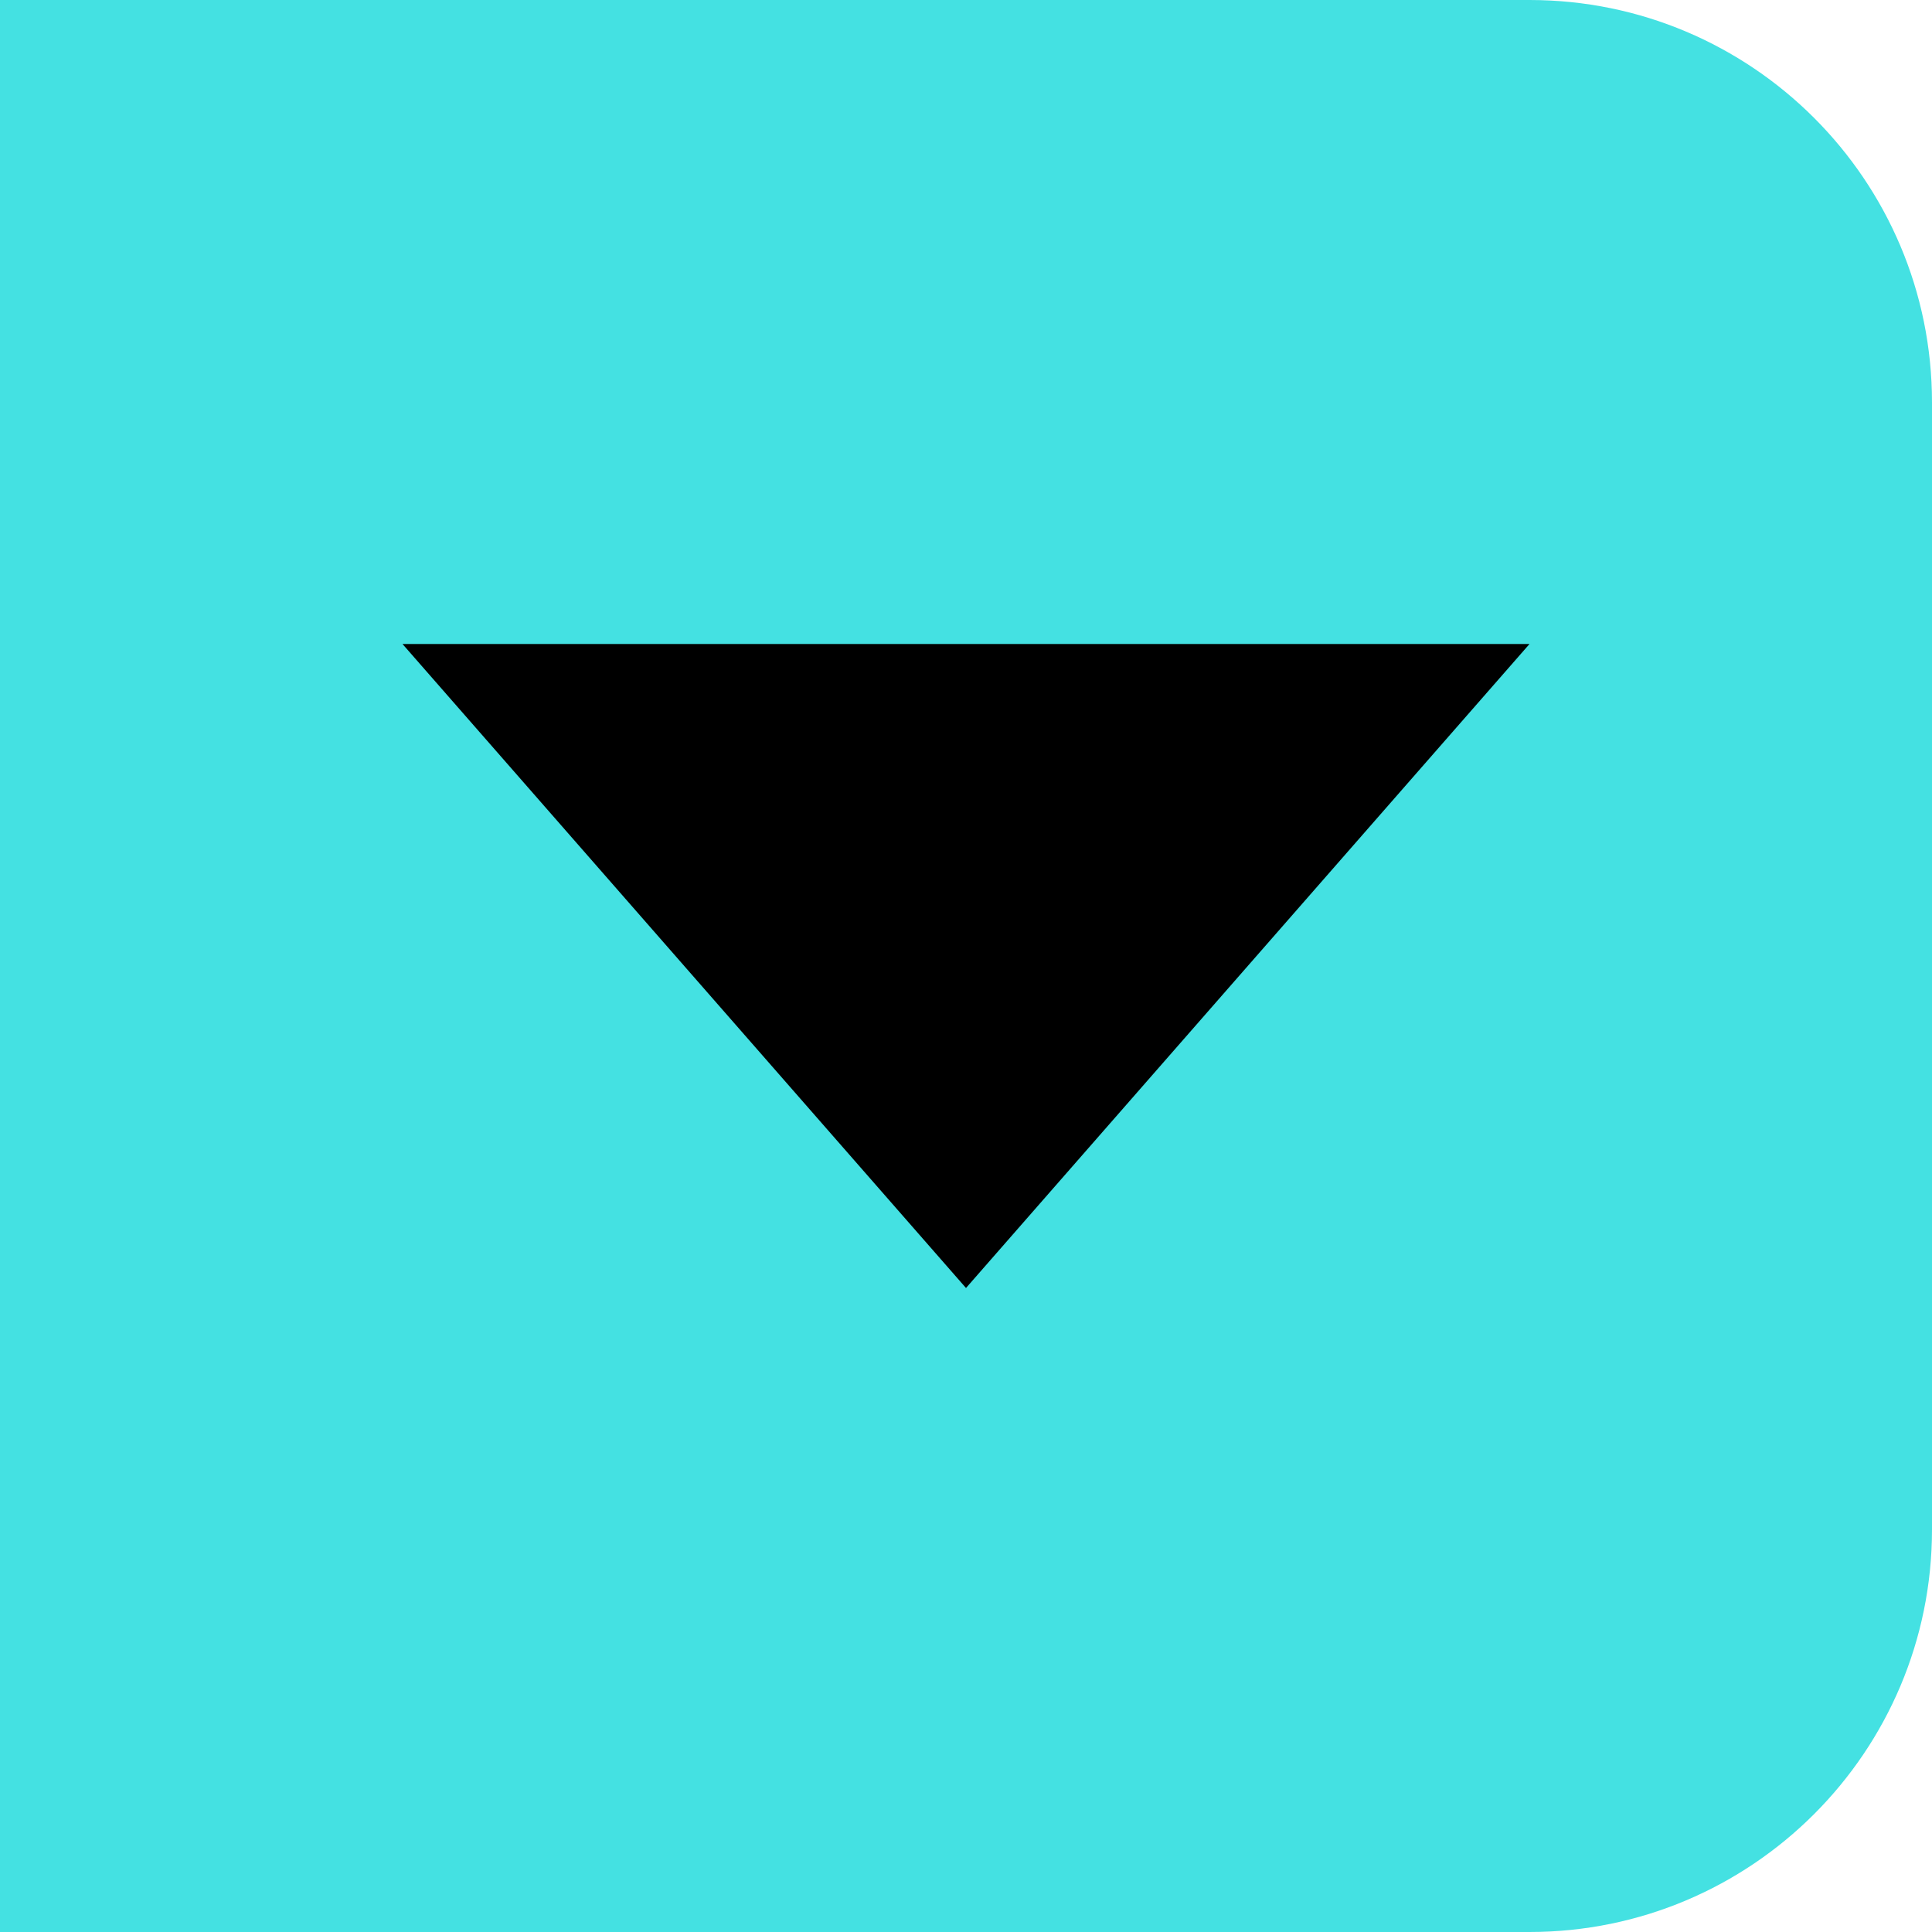
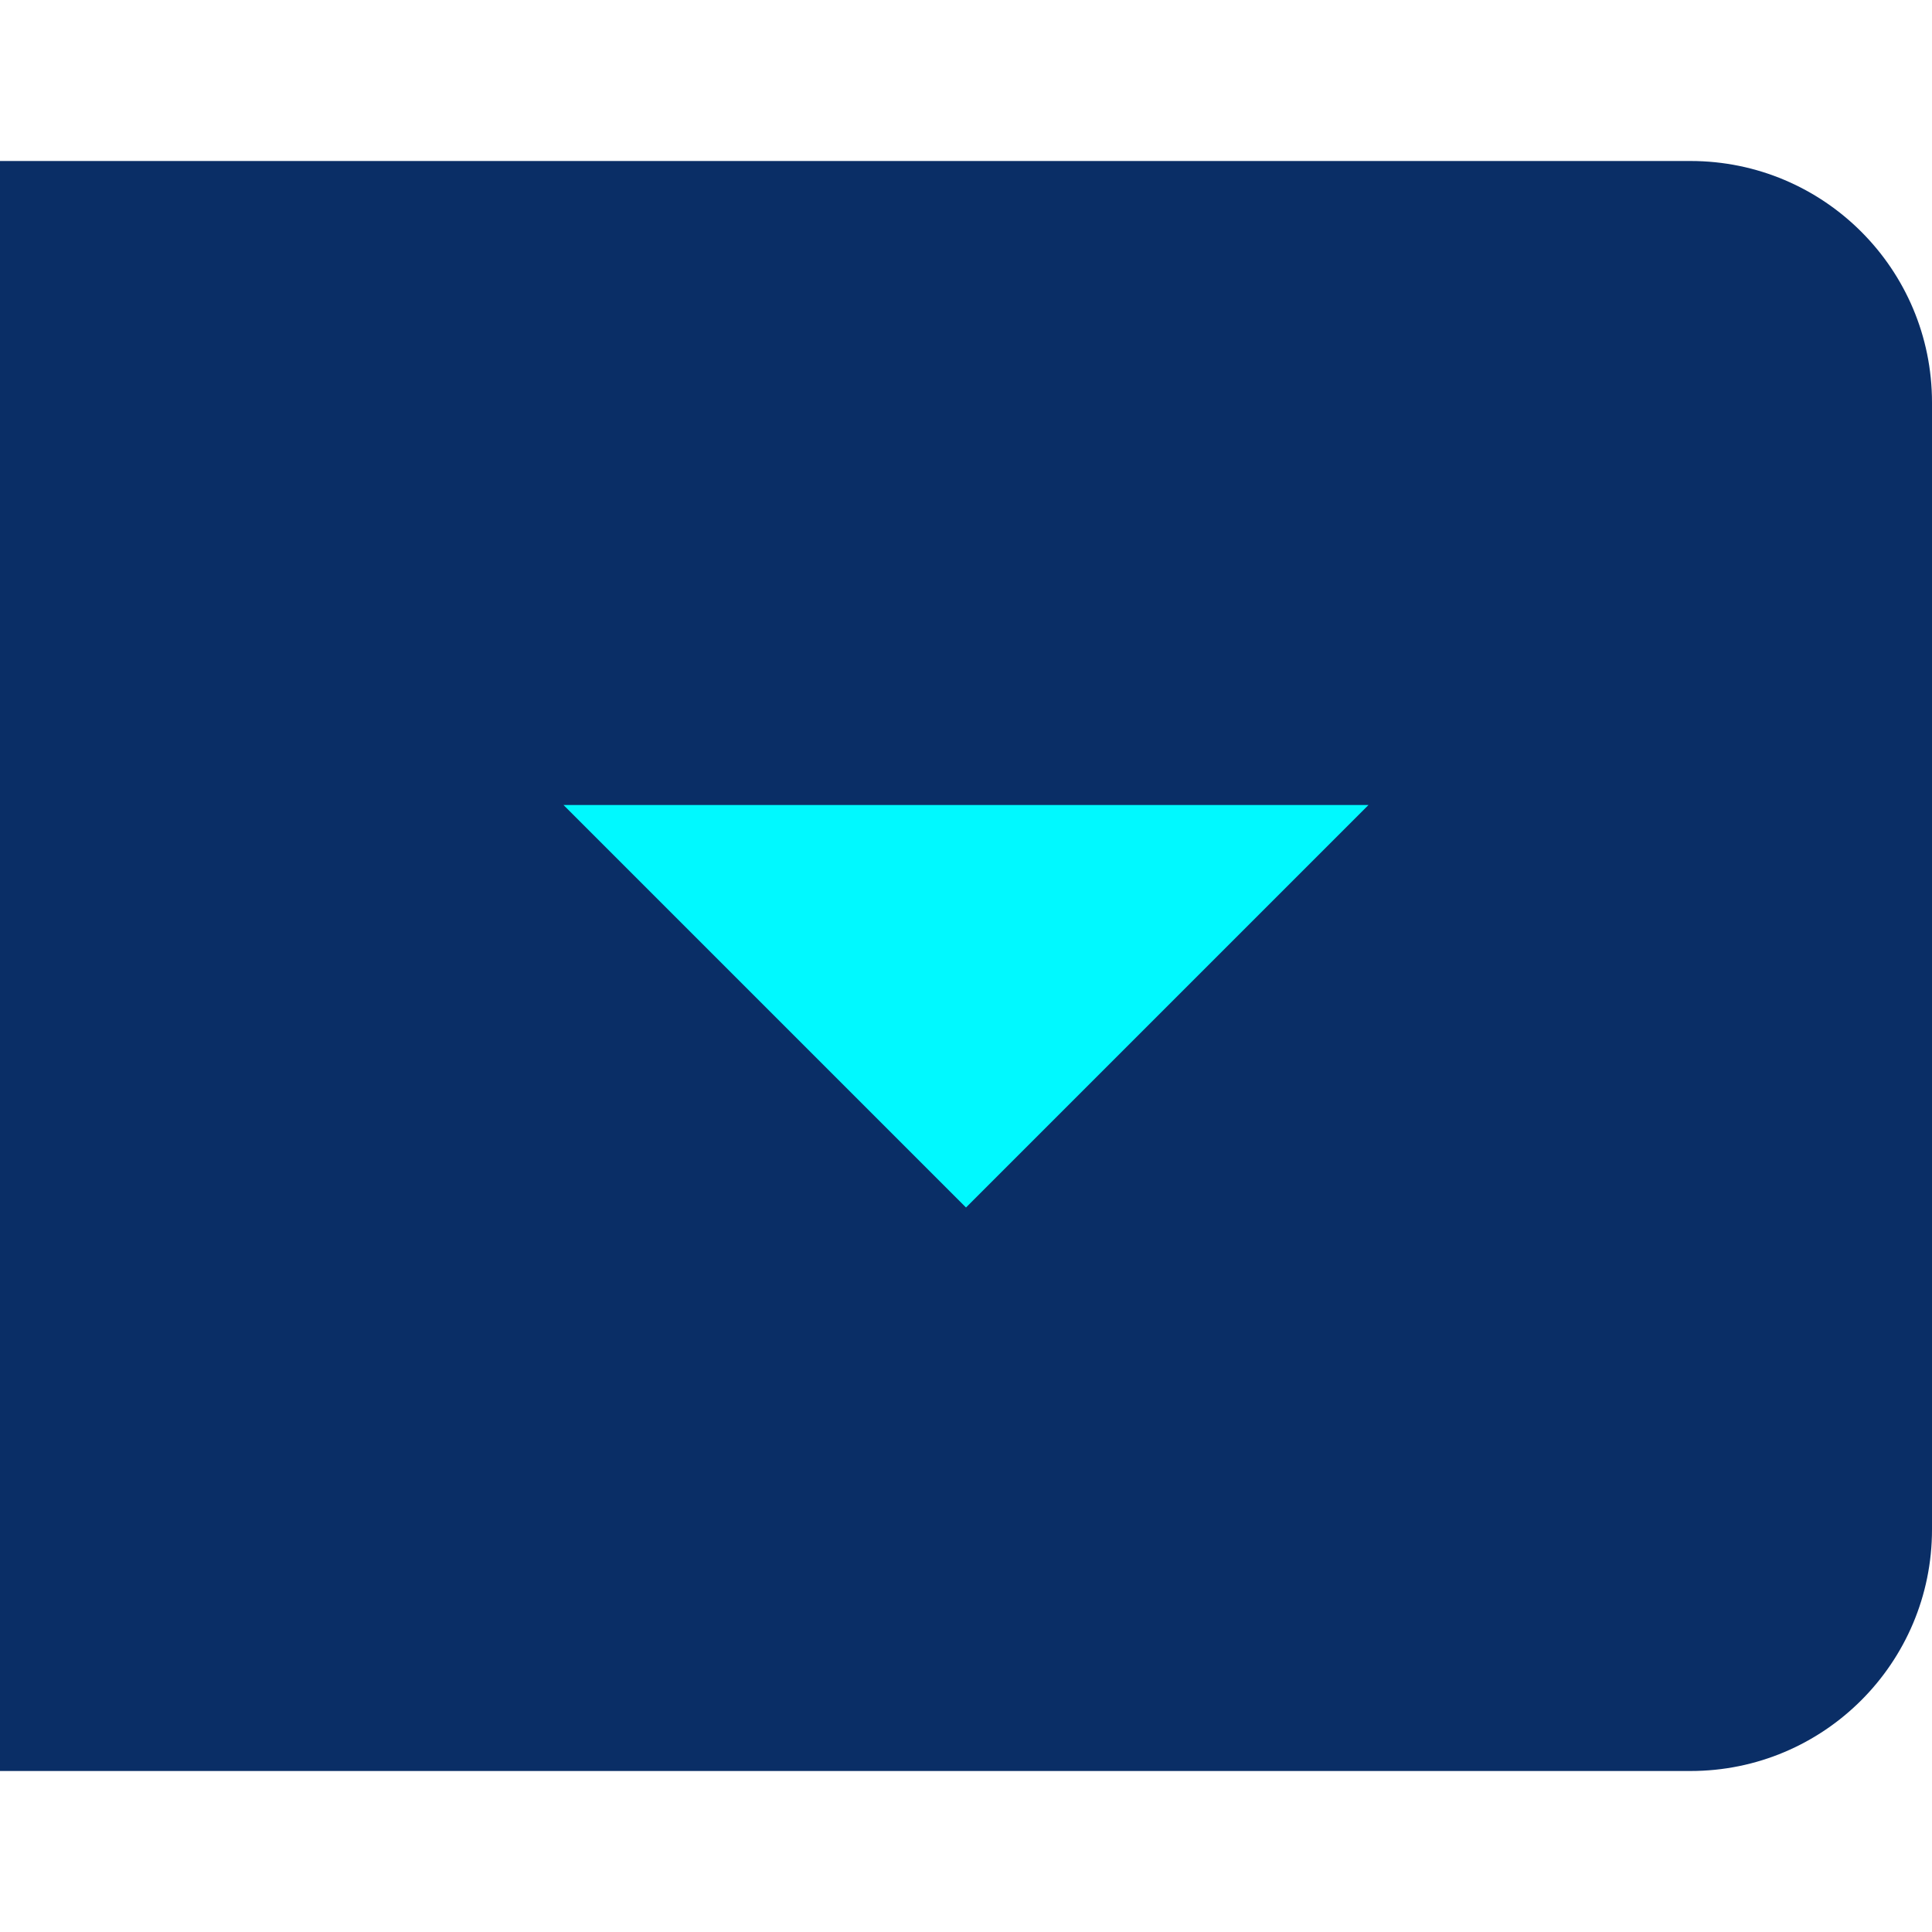
- <svg xmlns="http://www.w3.org/2000/svg" width="24" height="24" viewBox="0 0 24 24" fill="none">
-   <path d="M24 19C24 21.761 21.761 24 19 24H0V0H19C21.761 0 24 2.239 24 5V19Z" fill="#44E1E2" />
-   <path d="M5 8L12 16L19 8H5Z" fill="black" />
+ <svg xmlns="http://www.w3.org/2000/svg" width="24" height="24" viewBox="0 0 24 20" fill="none">
+   <path d="M24 17C24 18.657 22.657 20 21 20L0 20L0 0L21 0C22.657 0 24 1.343 24 3L24 17Z" fill="#0A2E66" />
+   <path d="M7 8L12 13L17 8H7Z" fill="#00F9FF" />
</svg>
